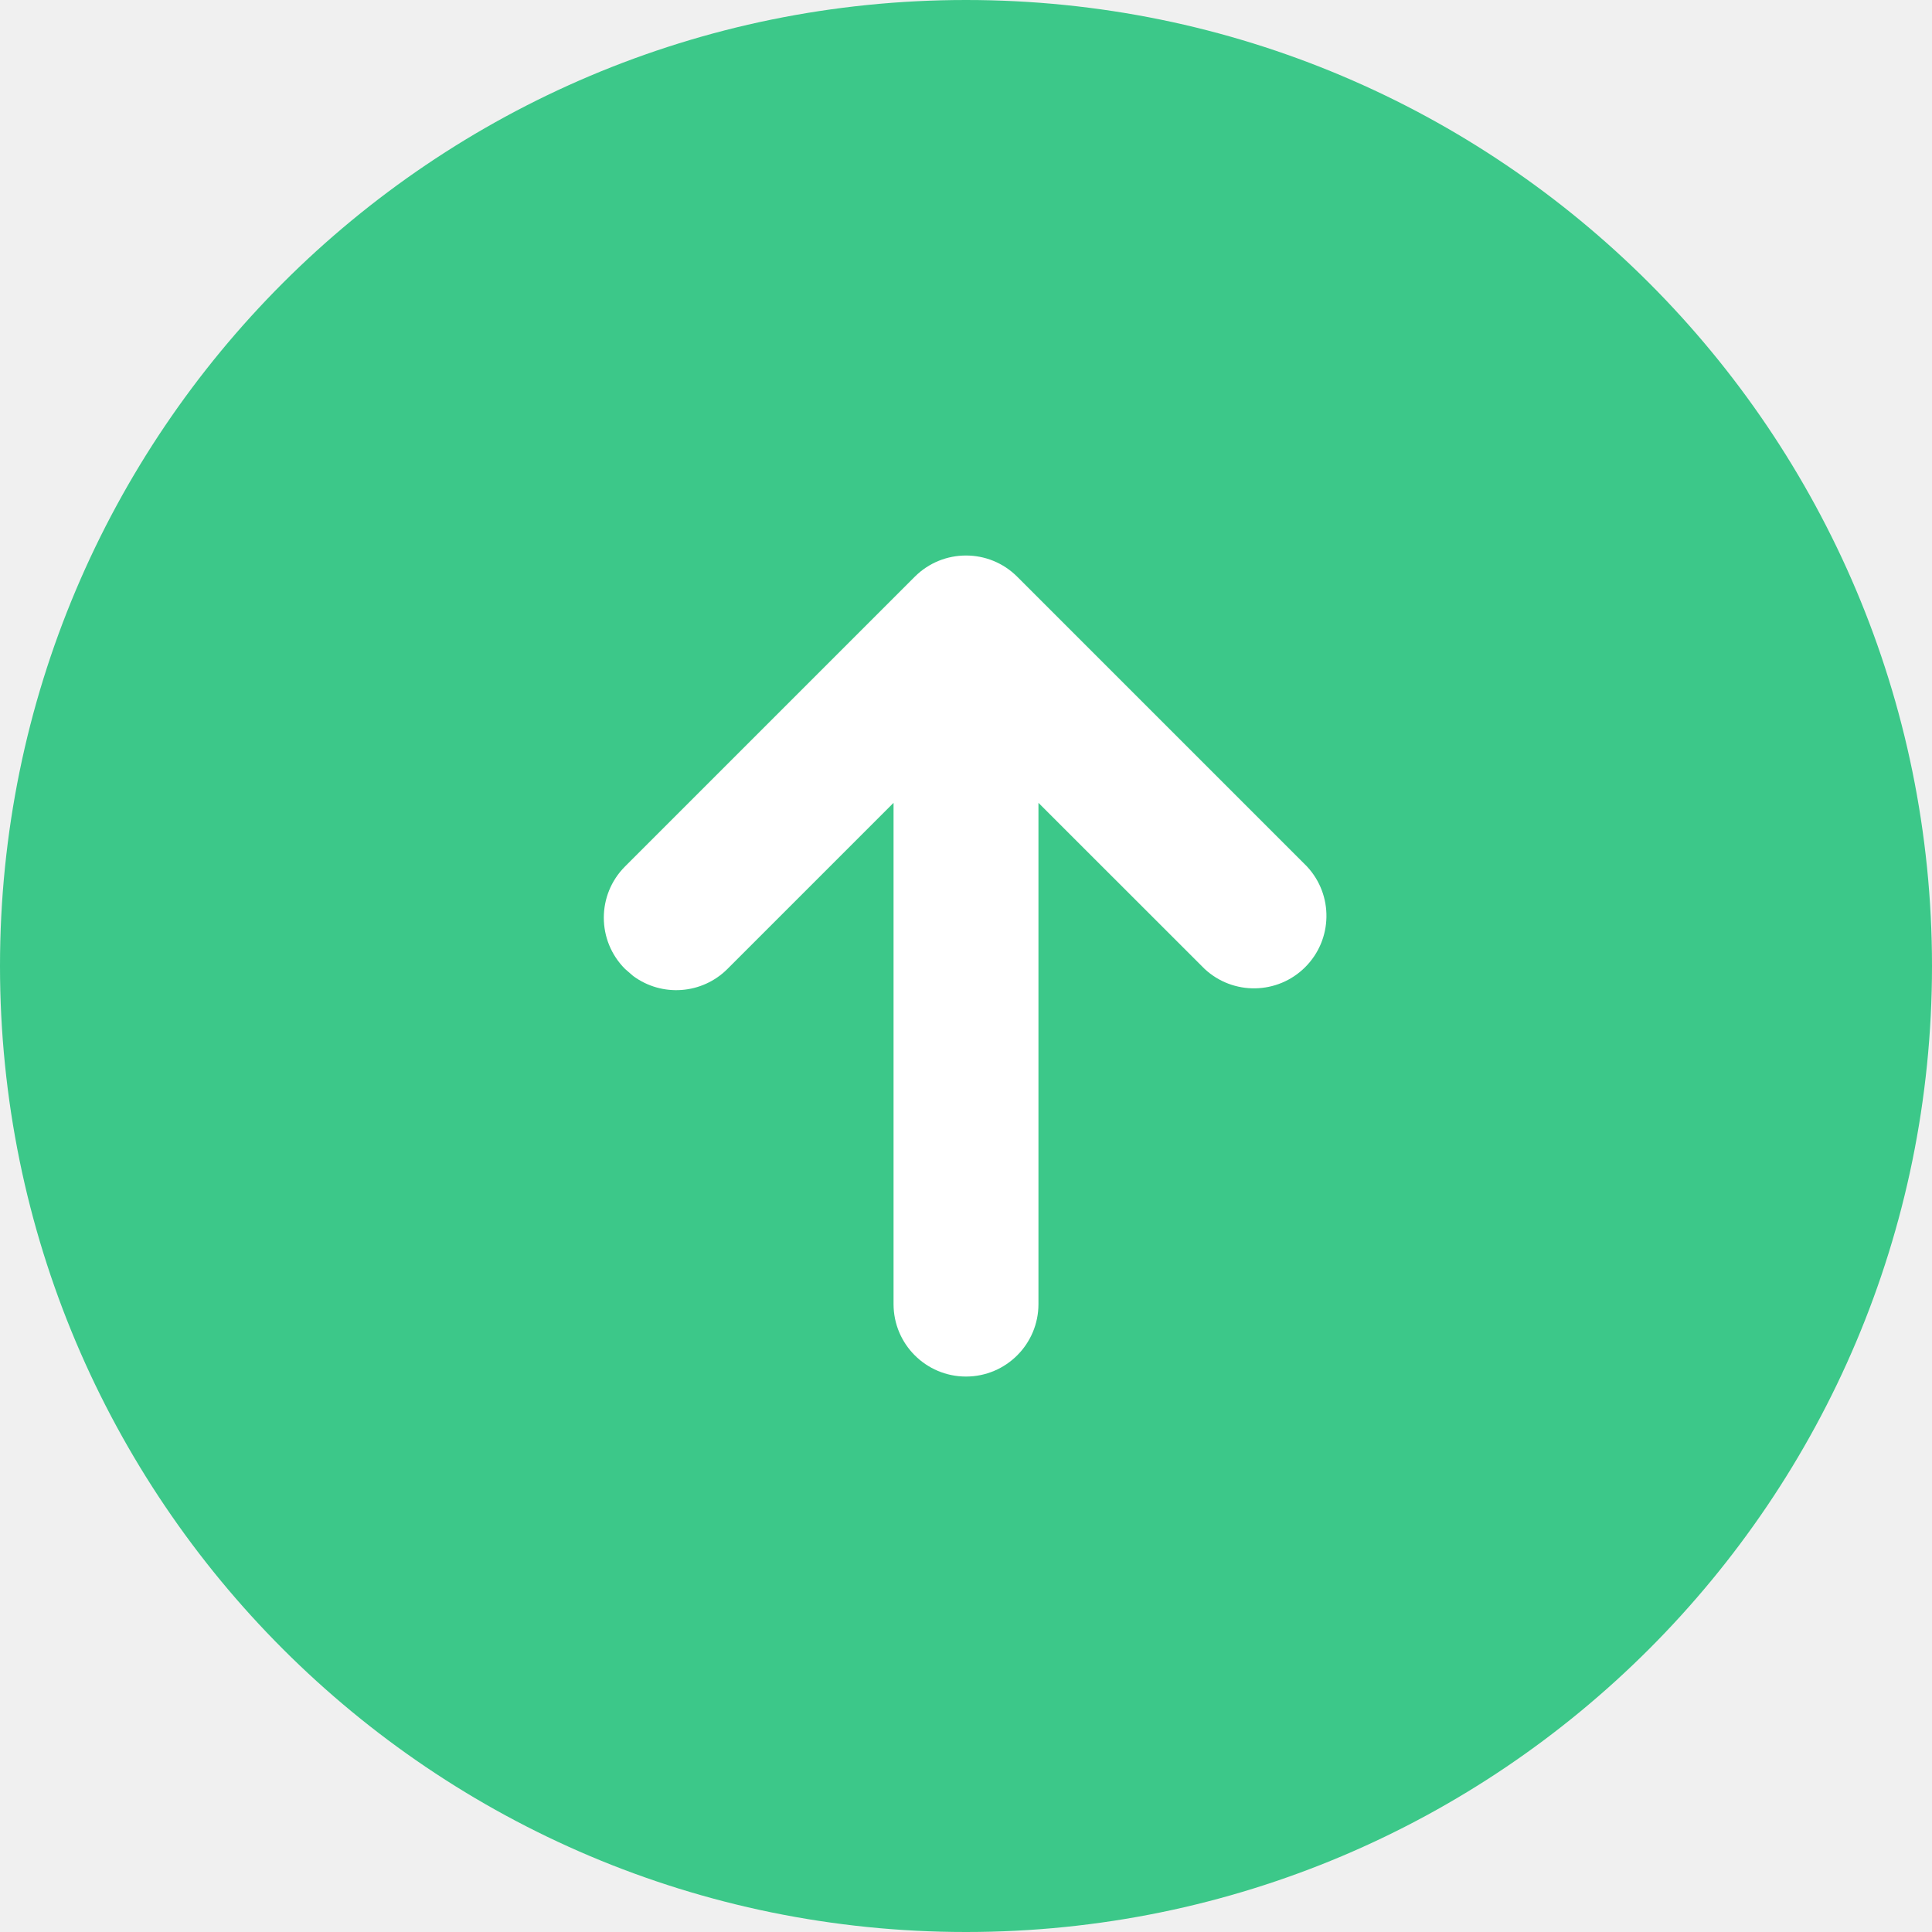
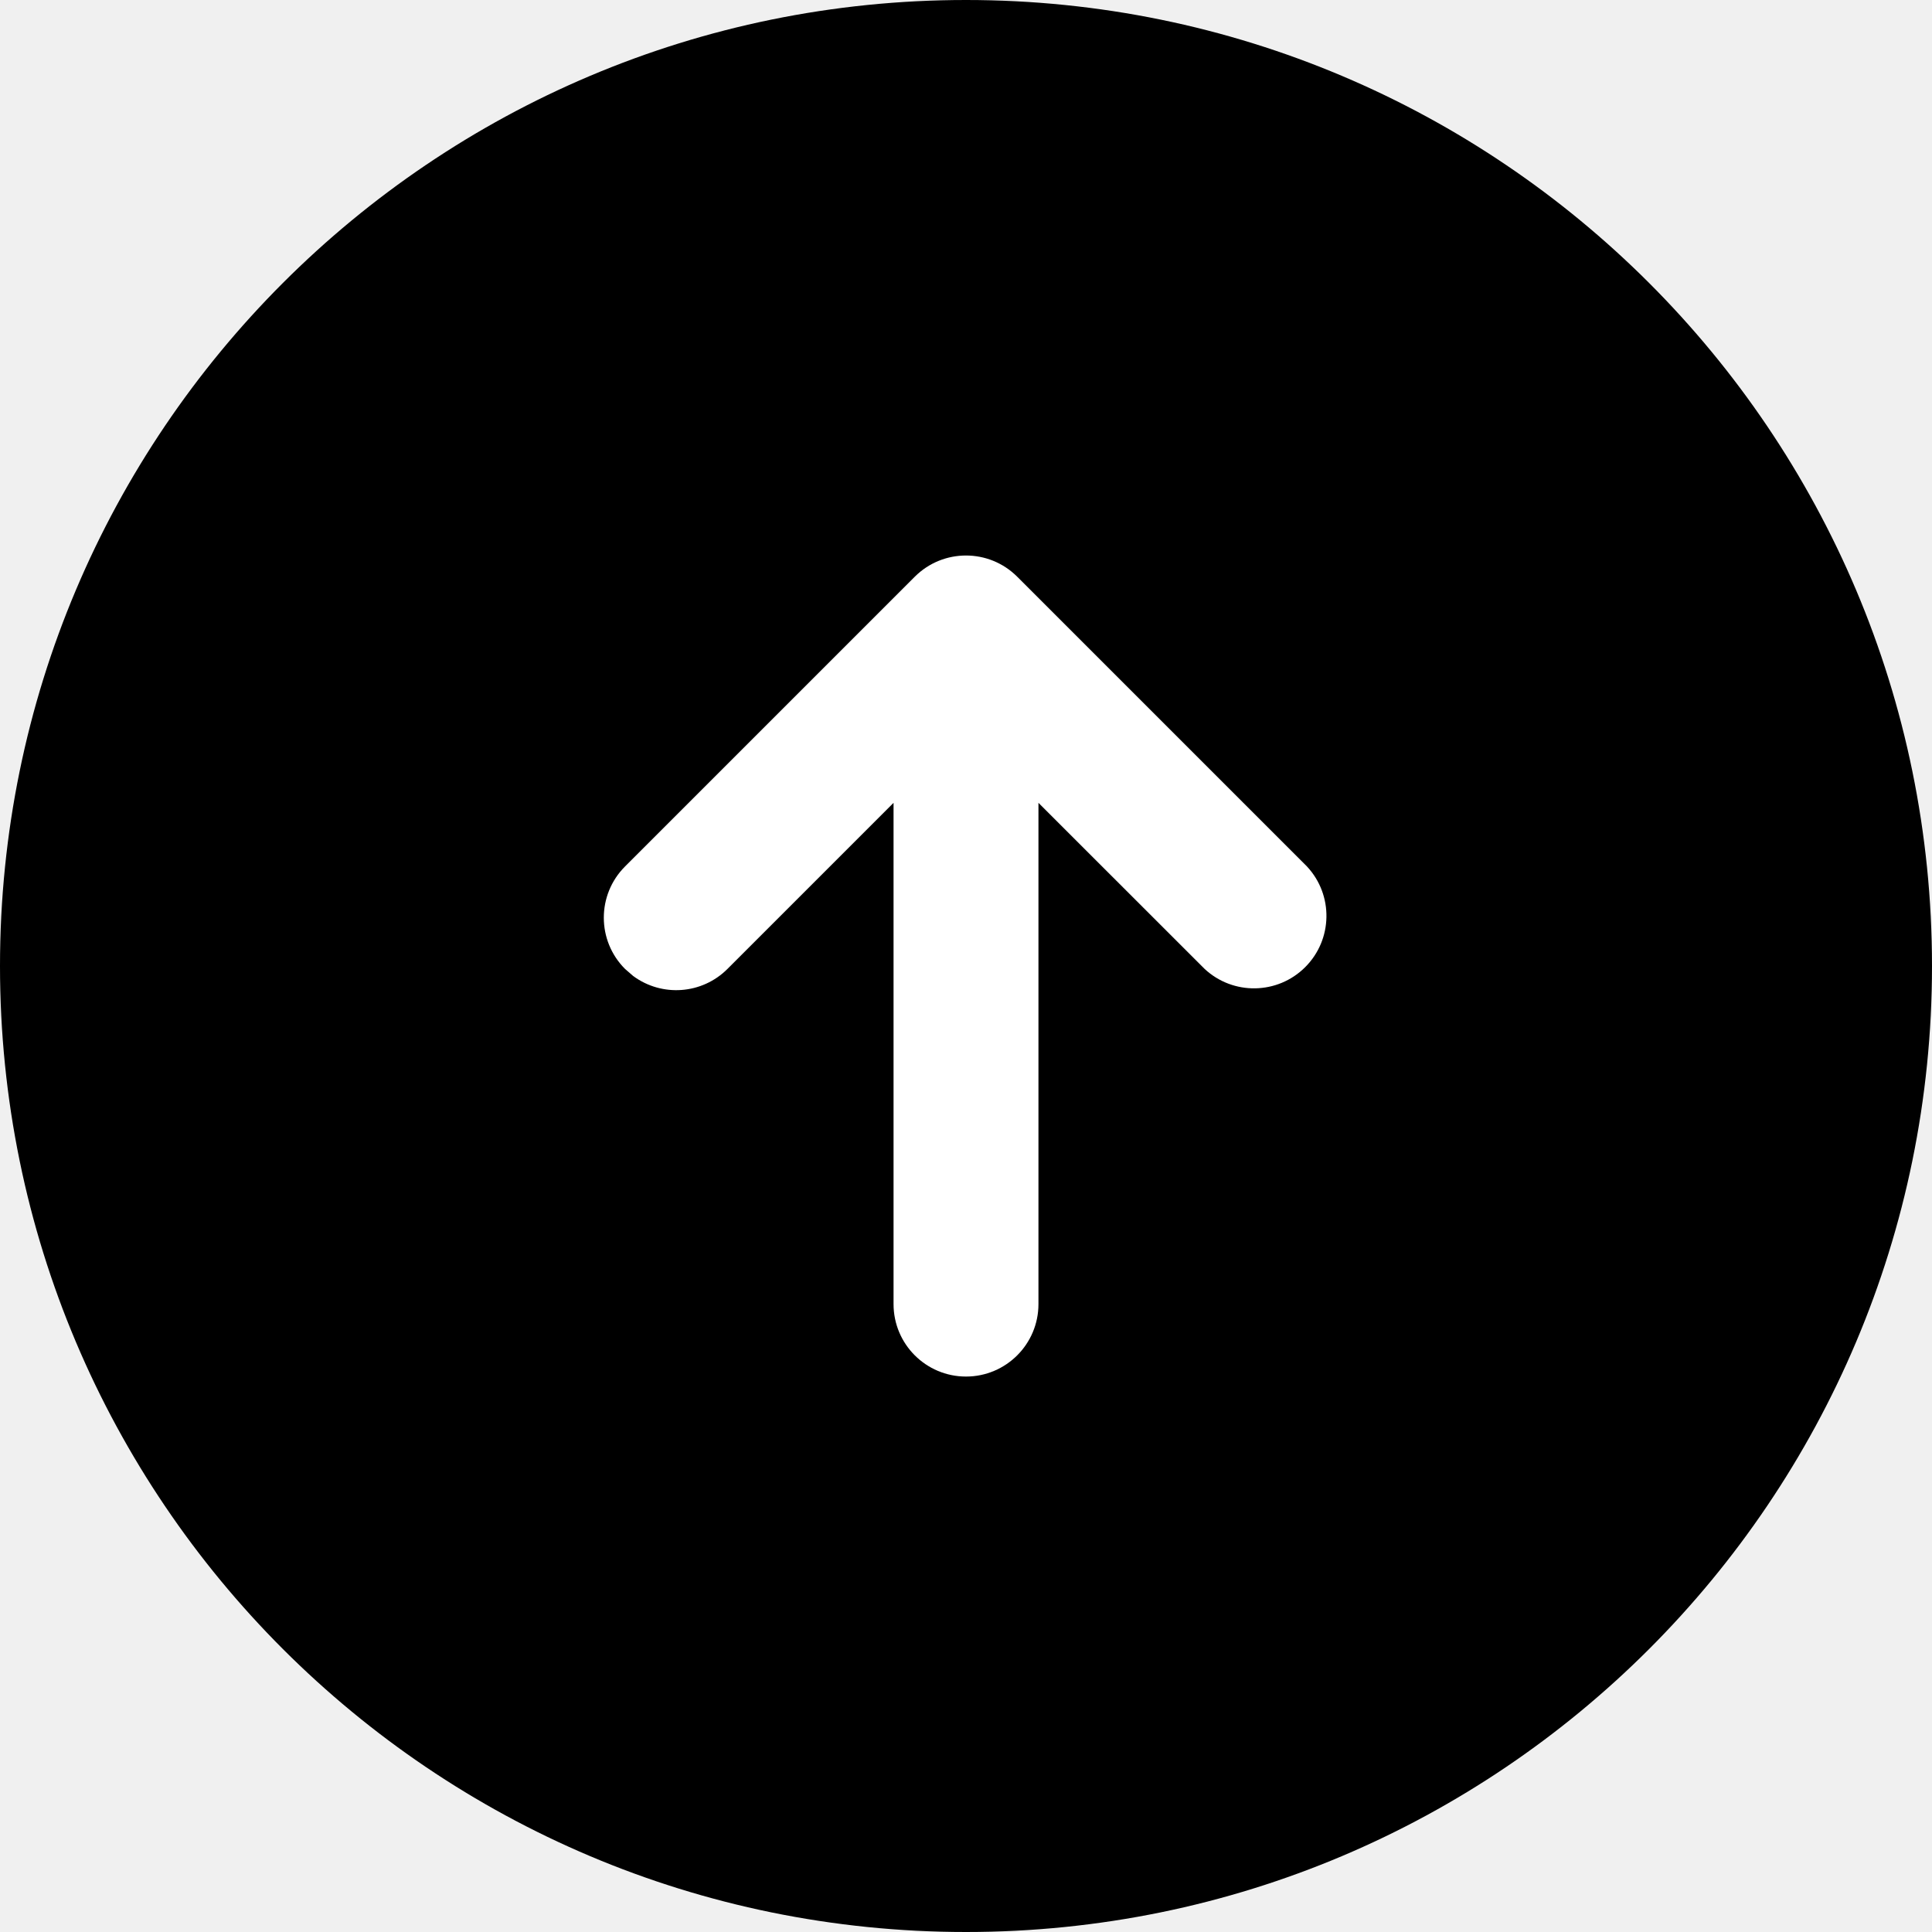
<svg xmlns="http://www.w3.org/2000/svg" t="1772270041369" class="icon" viewBox="0 0 1024 1024" version="1.1" p-id="7322" width="200" height="200">
-   <path d="M512 1024C229.222 1024 0 794.778 0 512S229.222 0 512 0s512 229.222 512 512-229.222 512-512 512z" fill="#3CC889" p-id="7323" />
+   <path d="M512 1024C229.222 1024 0 794.778 0 512S229.222 0 512 0s512 229.222 512 512-229.222 512-512 512z" fill="currentColor" p-id="7323" />
  <path d="M539.136 305.664l153.6 153.6a38.4 38.4 0 0 1-54.272 54.272l-88.064-88.013V691.2a38.4 38.4 0 1 1-76.8 0V425.523l-88.064 88.064a38.4 38.4 0 0 1-49.971 3.686l-4.301-3.738a38.4 38.4 0 0 1 0-54.272l153.6-153.6a38.4 38.4 0 0 1 54.272 0z" fill="#FFFFFF" p-id="7324" />
</svg>
